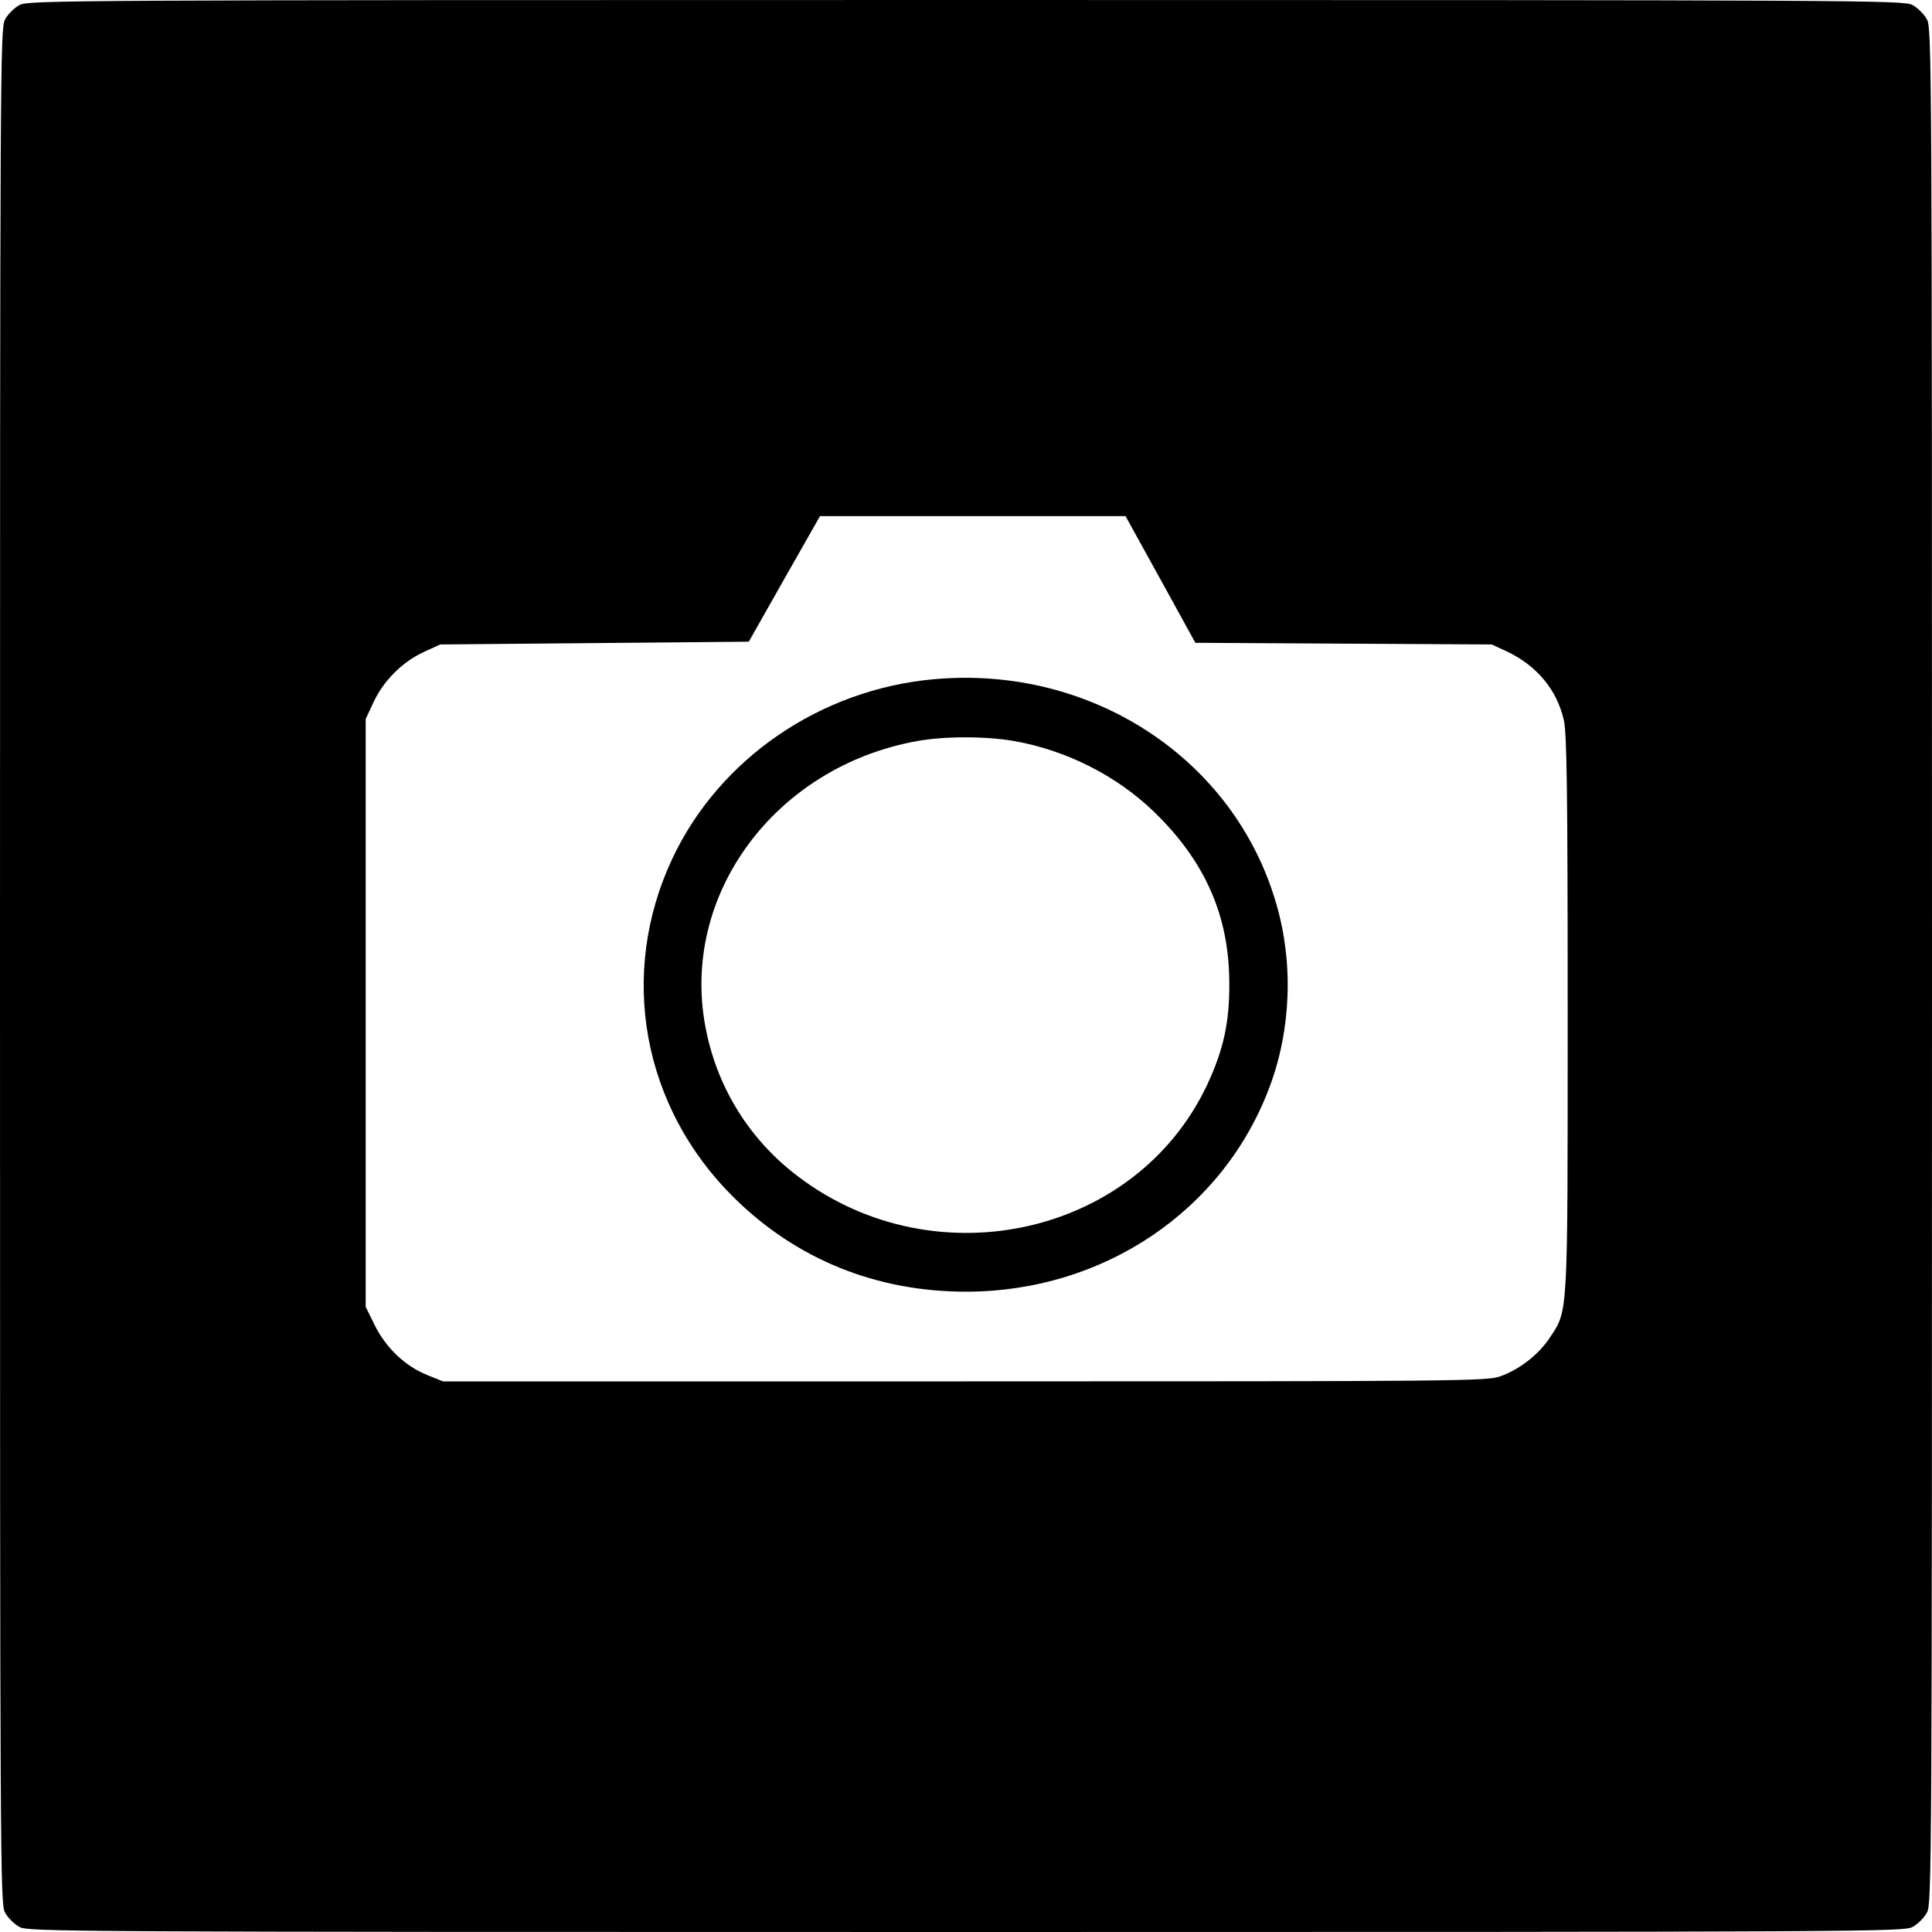
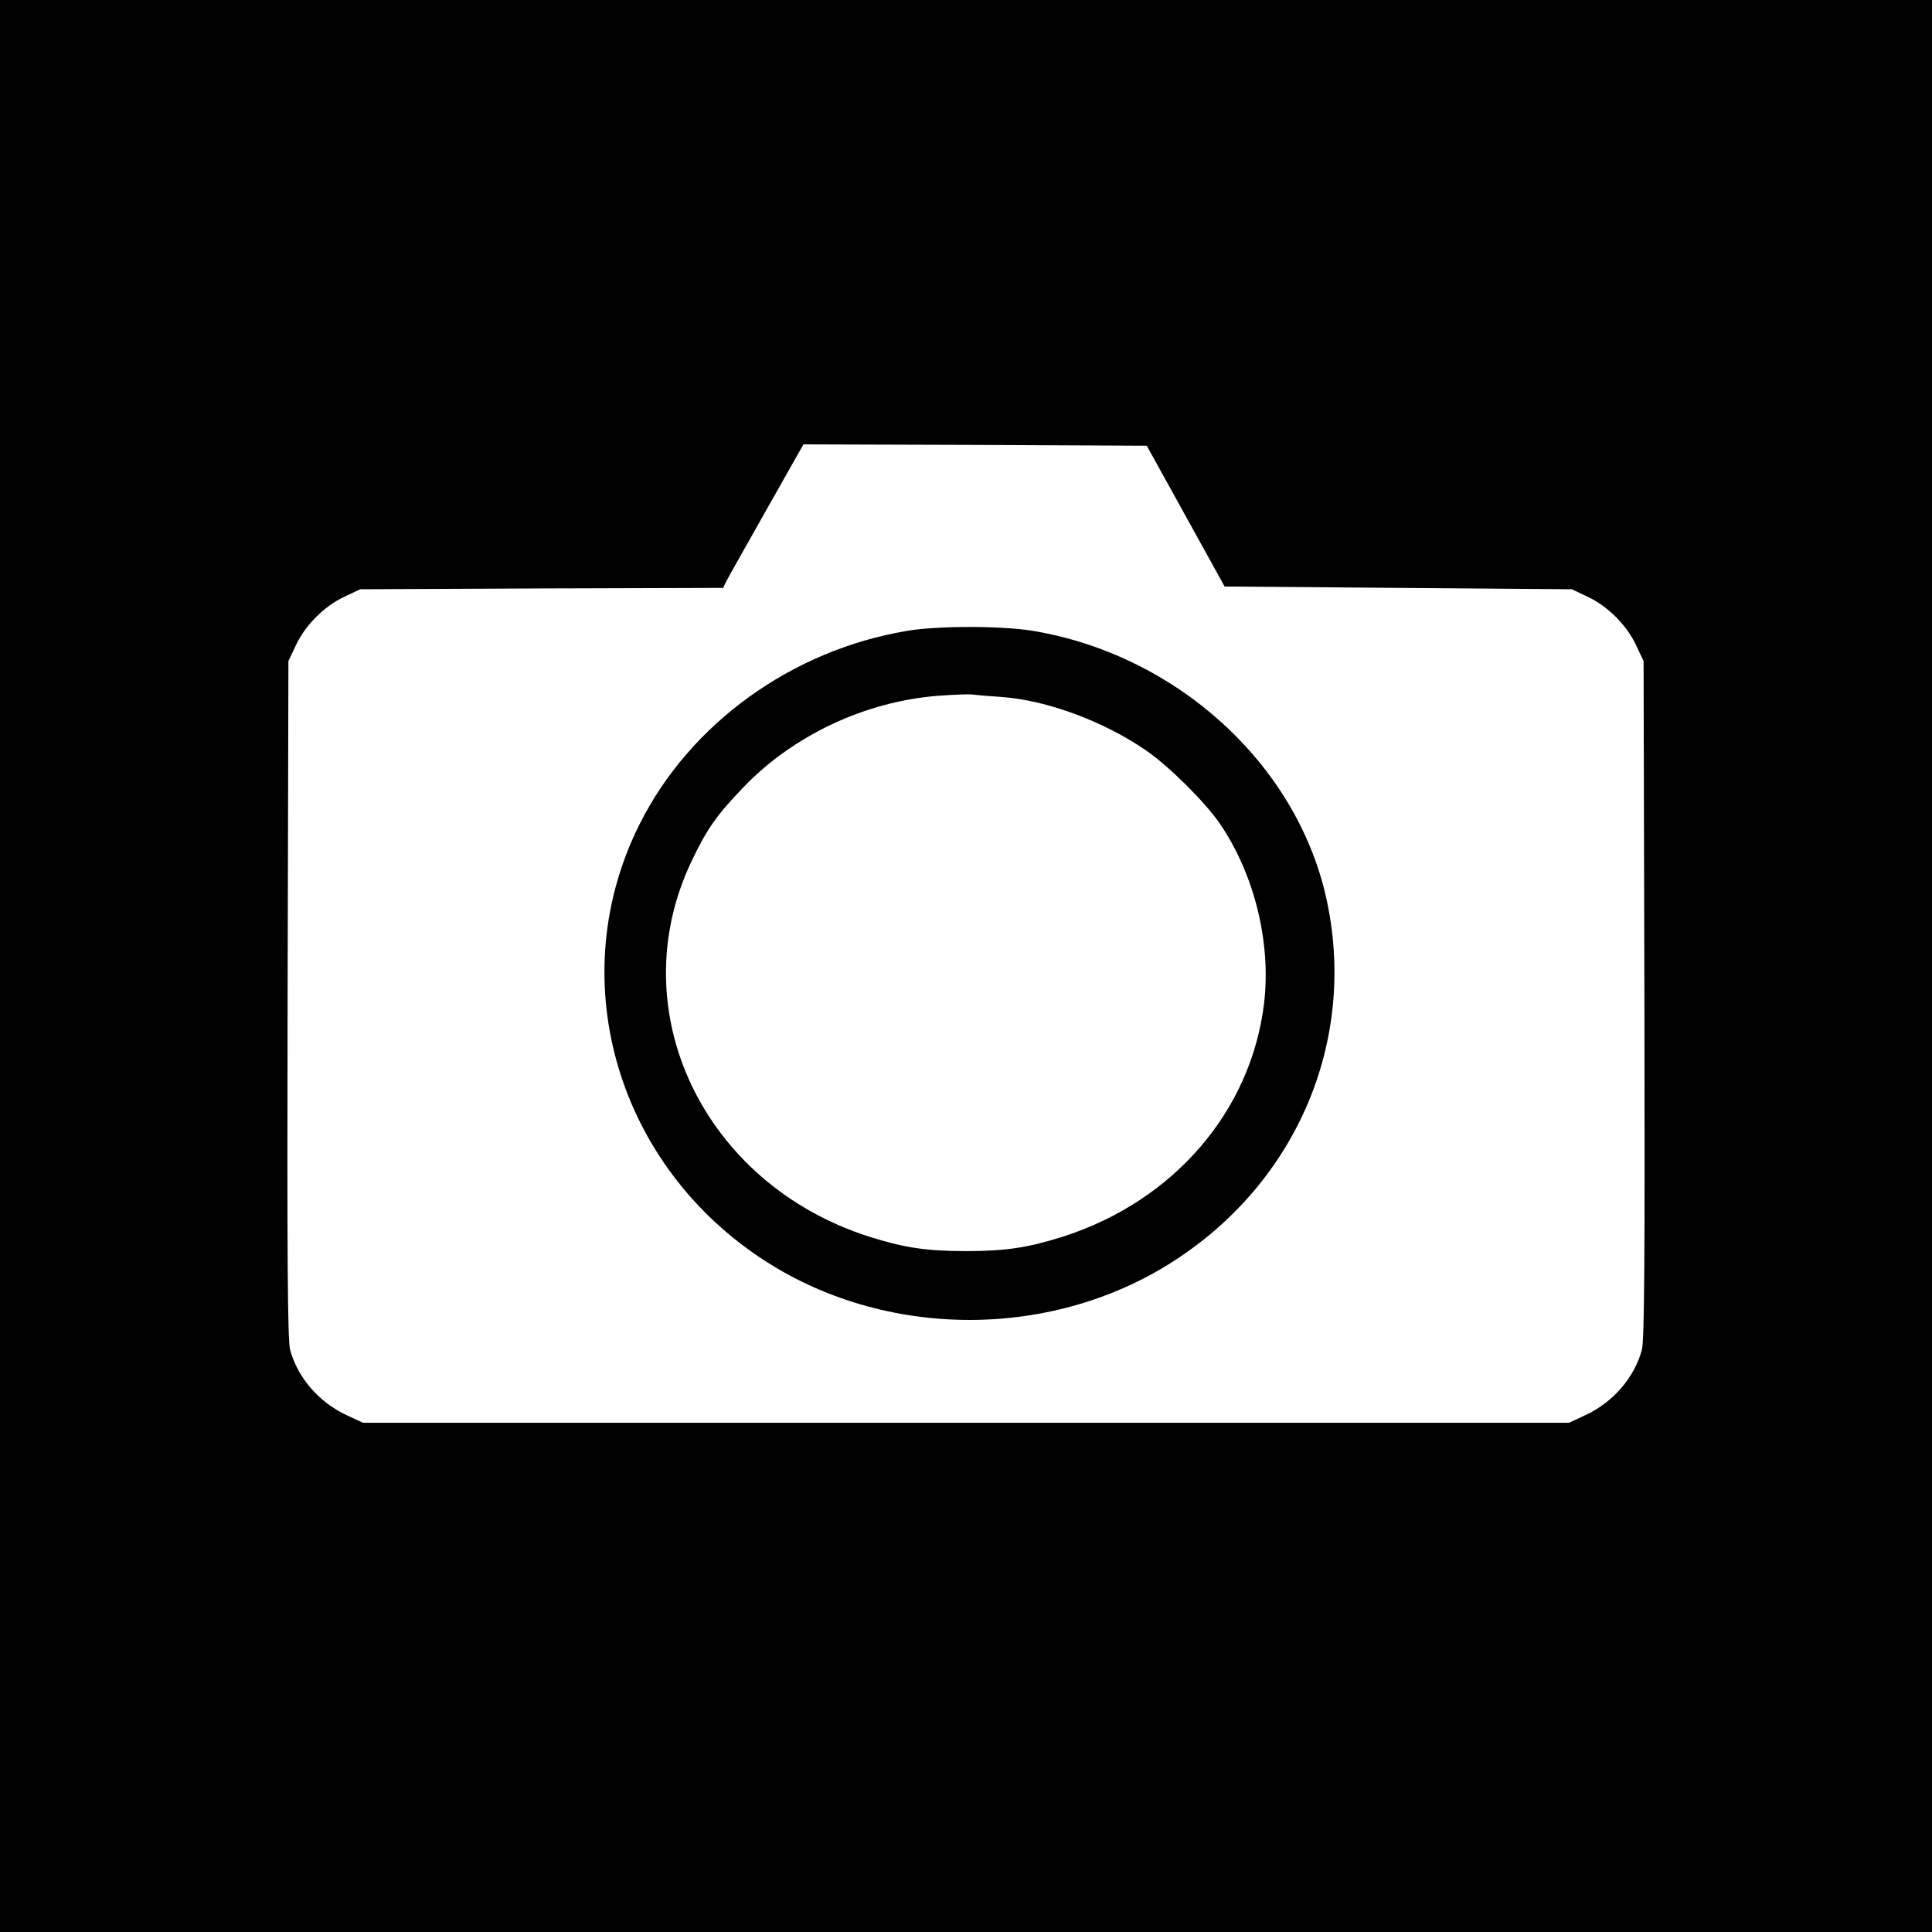
<svg xmlns="http://www.w3.org/2000/svg" version="1.0" width="700pt" height="700pt" viewBox="0 0 700 700" preserveAspectRatio="xMidYMid meet">
  <g transform="translate(0,700) scale(0.1,-0.1)" fill="#000000" stroke="none">
-     <path d="M71 6982 c-19 -10 -43 -34 -53 -53 -17 -32 -18 -160 -18 -3429 0 -3269 1 -3397 18 -3429 10 -19 34 -43 53 -53 32 -17 160 -18 3429 -18 3269 0 3397 1 3429 18 19 10 43 34 53 53 17 32 18 160 18 3429 0 3269 -1 3397 -18 3429 -10 19 -34 43 -53 53 -32 17 -160 18 -3429 18 -3269 0 -3397 -1 -3429 -18z m4134 -2082 l126 -229 537 -3 537 -3 56 -26 c107 -51 180 -138 205 -248 11 -45 14 -261 14 -1061 0 -1115 2 -1075 -65 -1177 -41 -62 -110 -115 -180 -140 -47 -17 -155 -18 -1940 -18 l-1890 0 -57 23 c-80 32 -150 99 -190 180 l-33 67 0 1065 0 1065 28 60 c36 78 104 146 181 182 l61 28 559 5 559 5 129 228 129 227 554 0 553 0 127 -230z" />
-     <path d="M3383 4539 c-411 -37 -777 -288 -947 -650 -197 -419 -109 -901 224 -1229 226 -223 515 -340 840 -340 498 0 933 294 1100 742 78 208 87 449 24 664 -152 525 -670 865 -1241 813z m292 -224 c191 -34 374 -127 510 -260 182 -178 268 -373 269 -615 1 -145 -21 -243 -80 -370 -262 -557 -1010 -713 -1505 -315 -164 132 -274 316 -313 524 -91 479 252 943 767 1036 99 18 248 18 352 0z" />
+     <path d="M0 3500 l0 -3500 3500 0 3500 0 0 3500 0 3500 -3500 0 -3500 0 0 -3500z m4296 1630 l141 -255 629 -5 629 -5 57 -27 c73 -34 142 -103 176 -176 l27 -57 3 -1225 c2 -924 0 -1236 -9 -1270 -27 -101 -104 -190 -204 -237 l-60 -28 -2185 0 -2185 0 -60 28 c-100 47 -177 136 -204 237 -9 34 -11 346 -9 1270 l3 1225 27 57 c34 73 103 142 176 176 l57 27 657 3 658 2 11 23 c6 12 72 129 146 260 l134 237 622 -2 622 -3 141 -255z" />
+     <path d="M3285 4714 c-417 -70 -785 -336 -967 -699 -277 -550 -92 -1218 435 -1571 450 -302 1071 -302 1521 1 438 294 644 804 530 1307 -111 486 -546 878 -1066 963 -114 18 -343 18 -453 -1z m340 -239 c166 -11 374 -88 529 -195 81 -56 212 -186 265 -263 126 -184 187 -432 161 -652 -47 -391 -327 -716 -727 -845 -126 -40 -207 -53 -353 -53 -146 0 -227 13 -353 53 -600 193 -897 819 -643 1356 56 119 92 170 189 271 181 189 441 311 705 332 53 4 108 6 122 5 14 -2 61 -6 105 -9z" />
  </g>
</svg>
